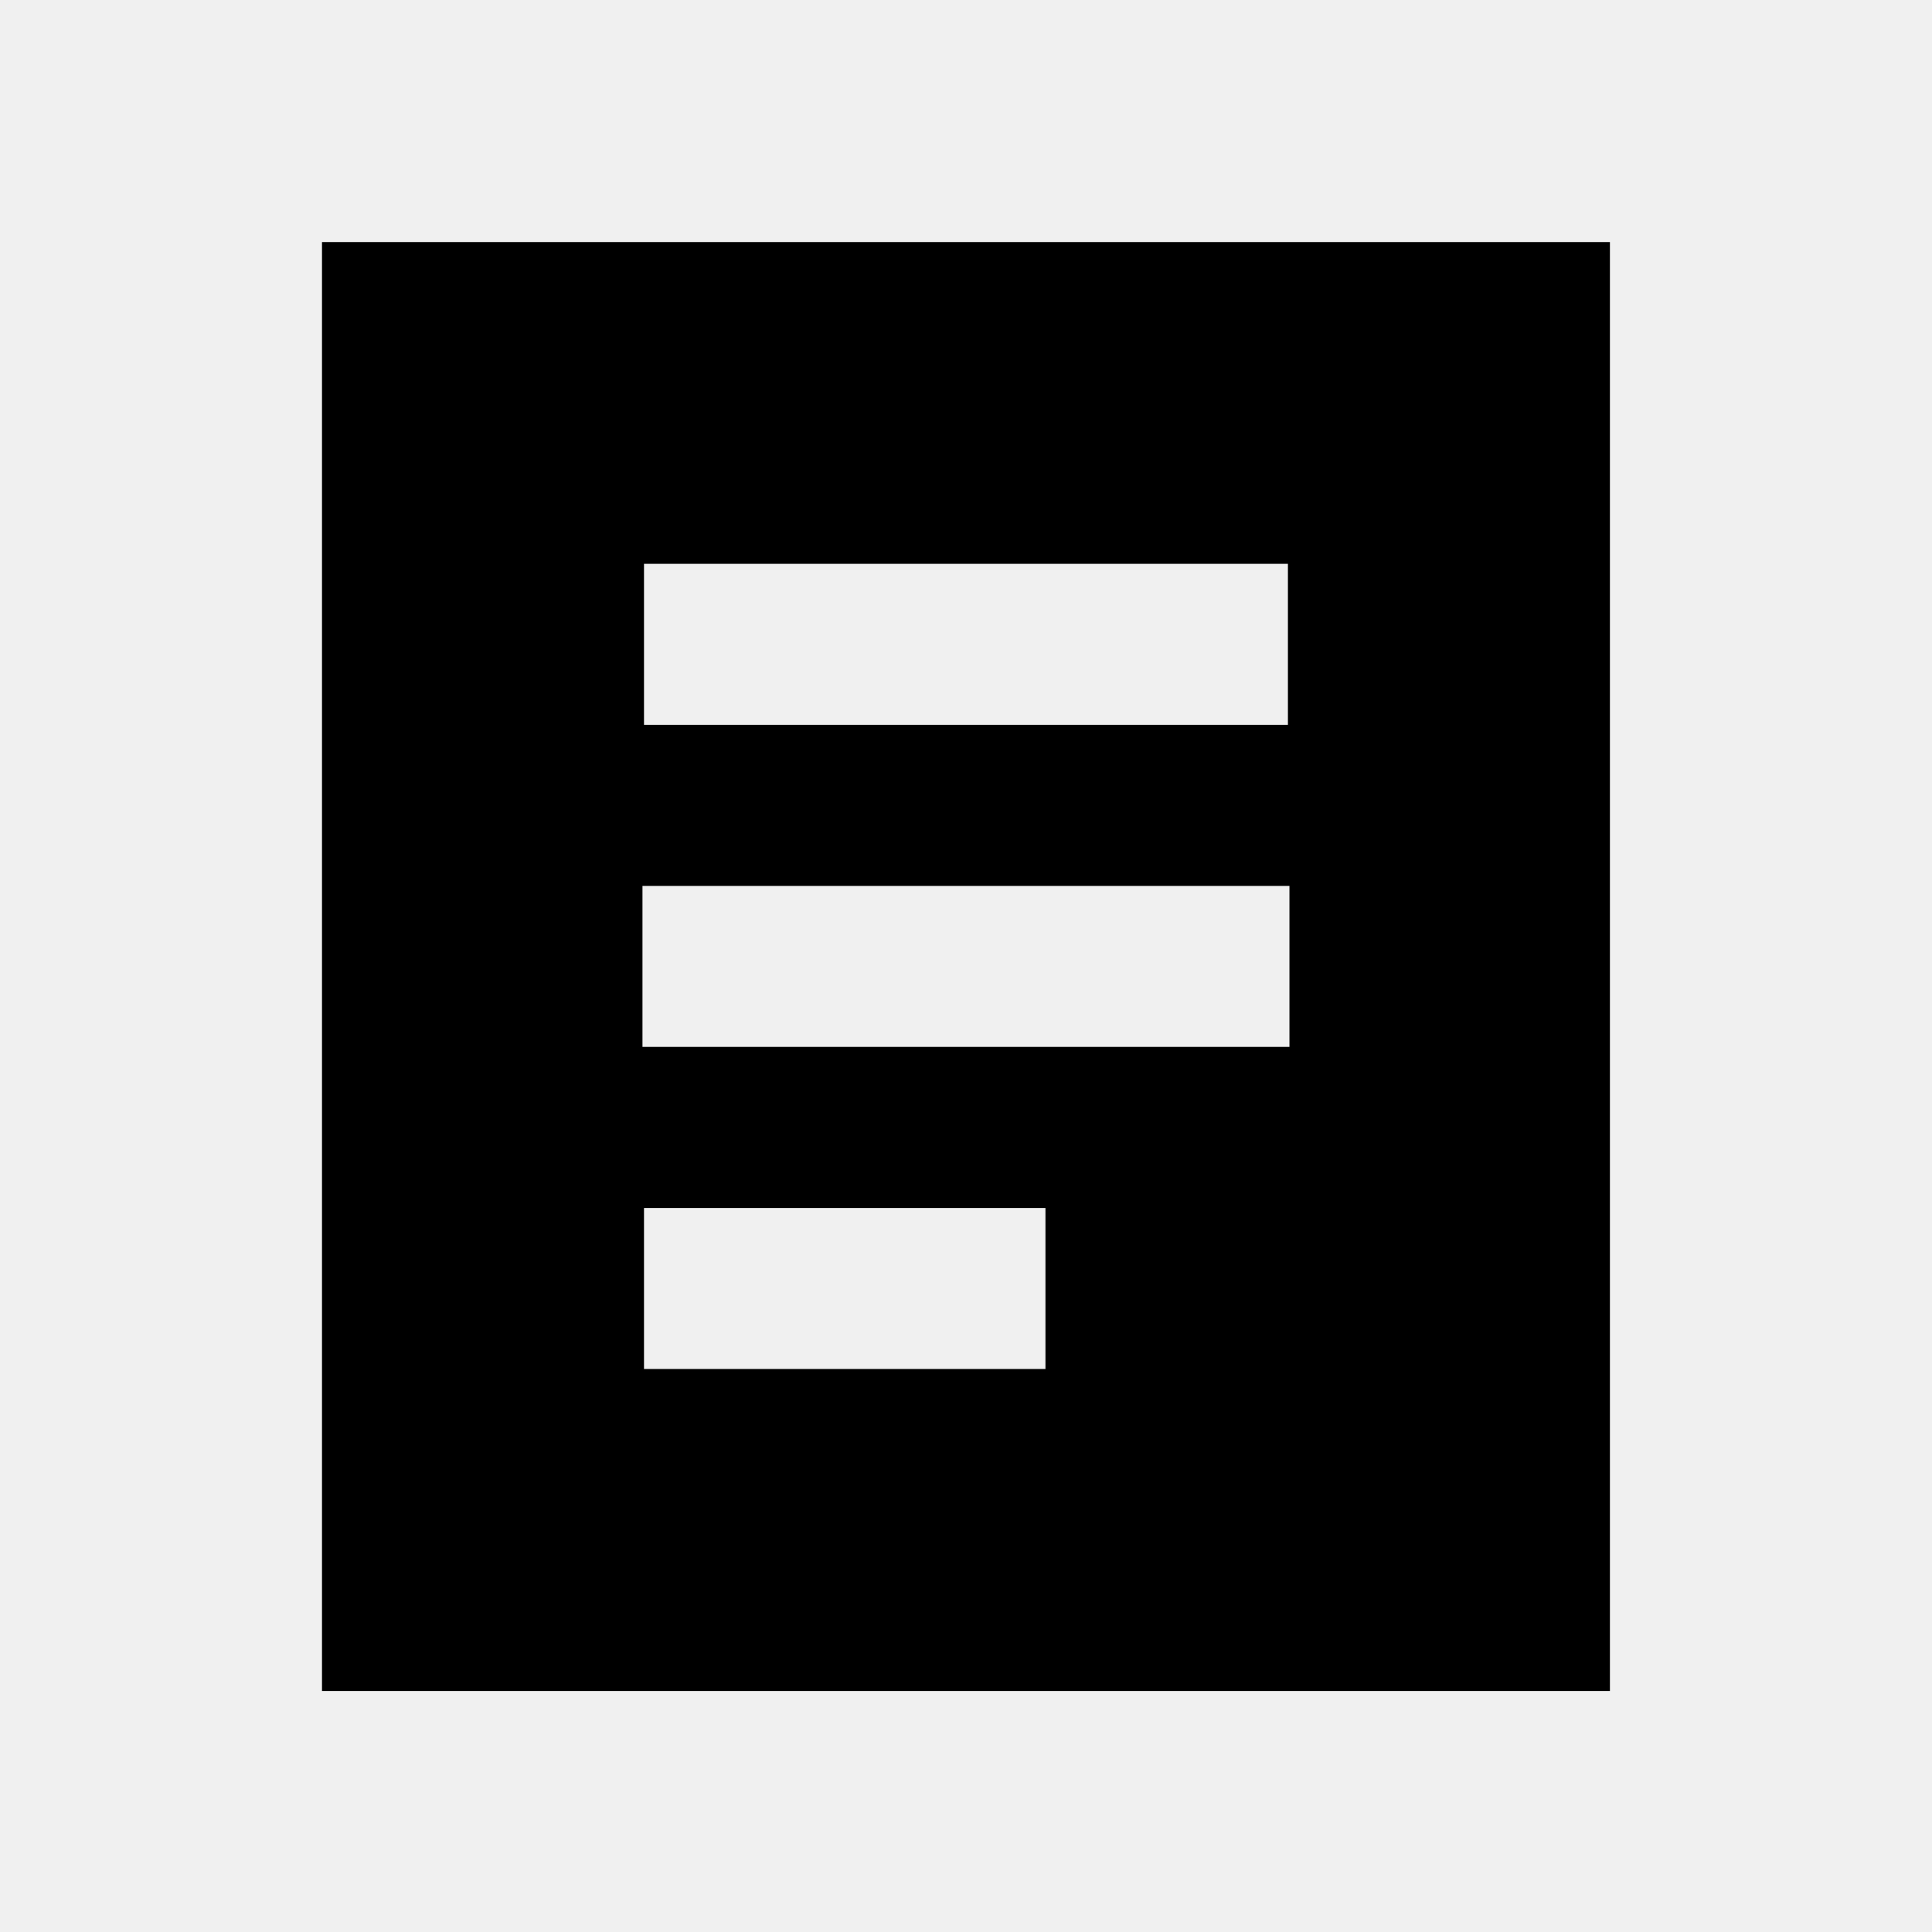
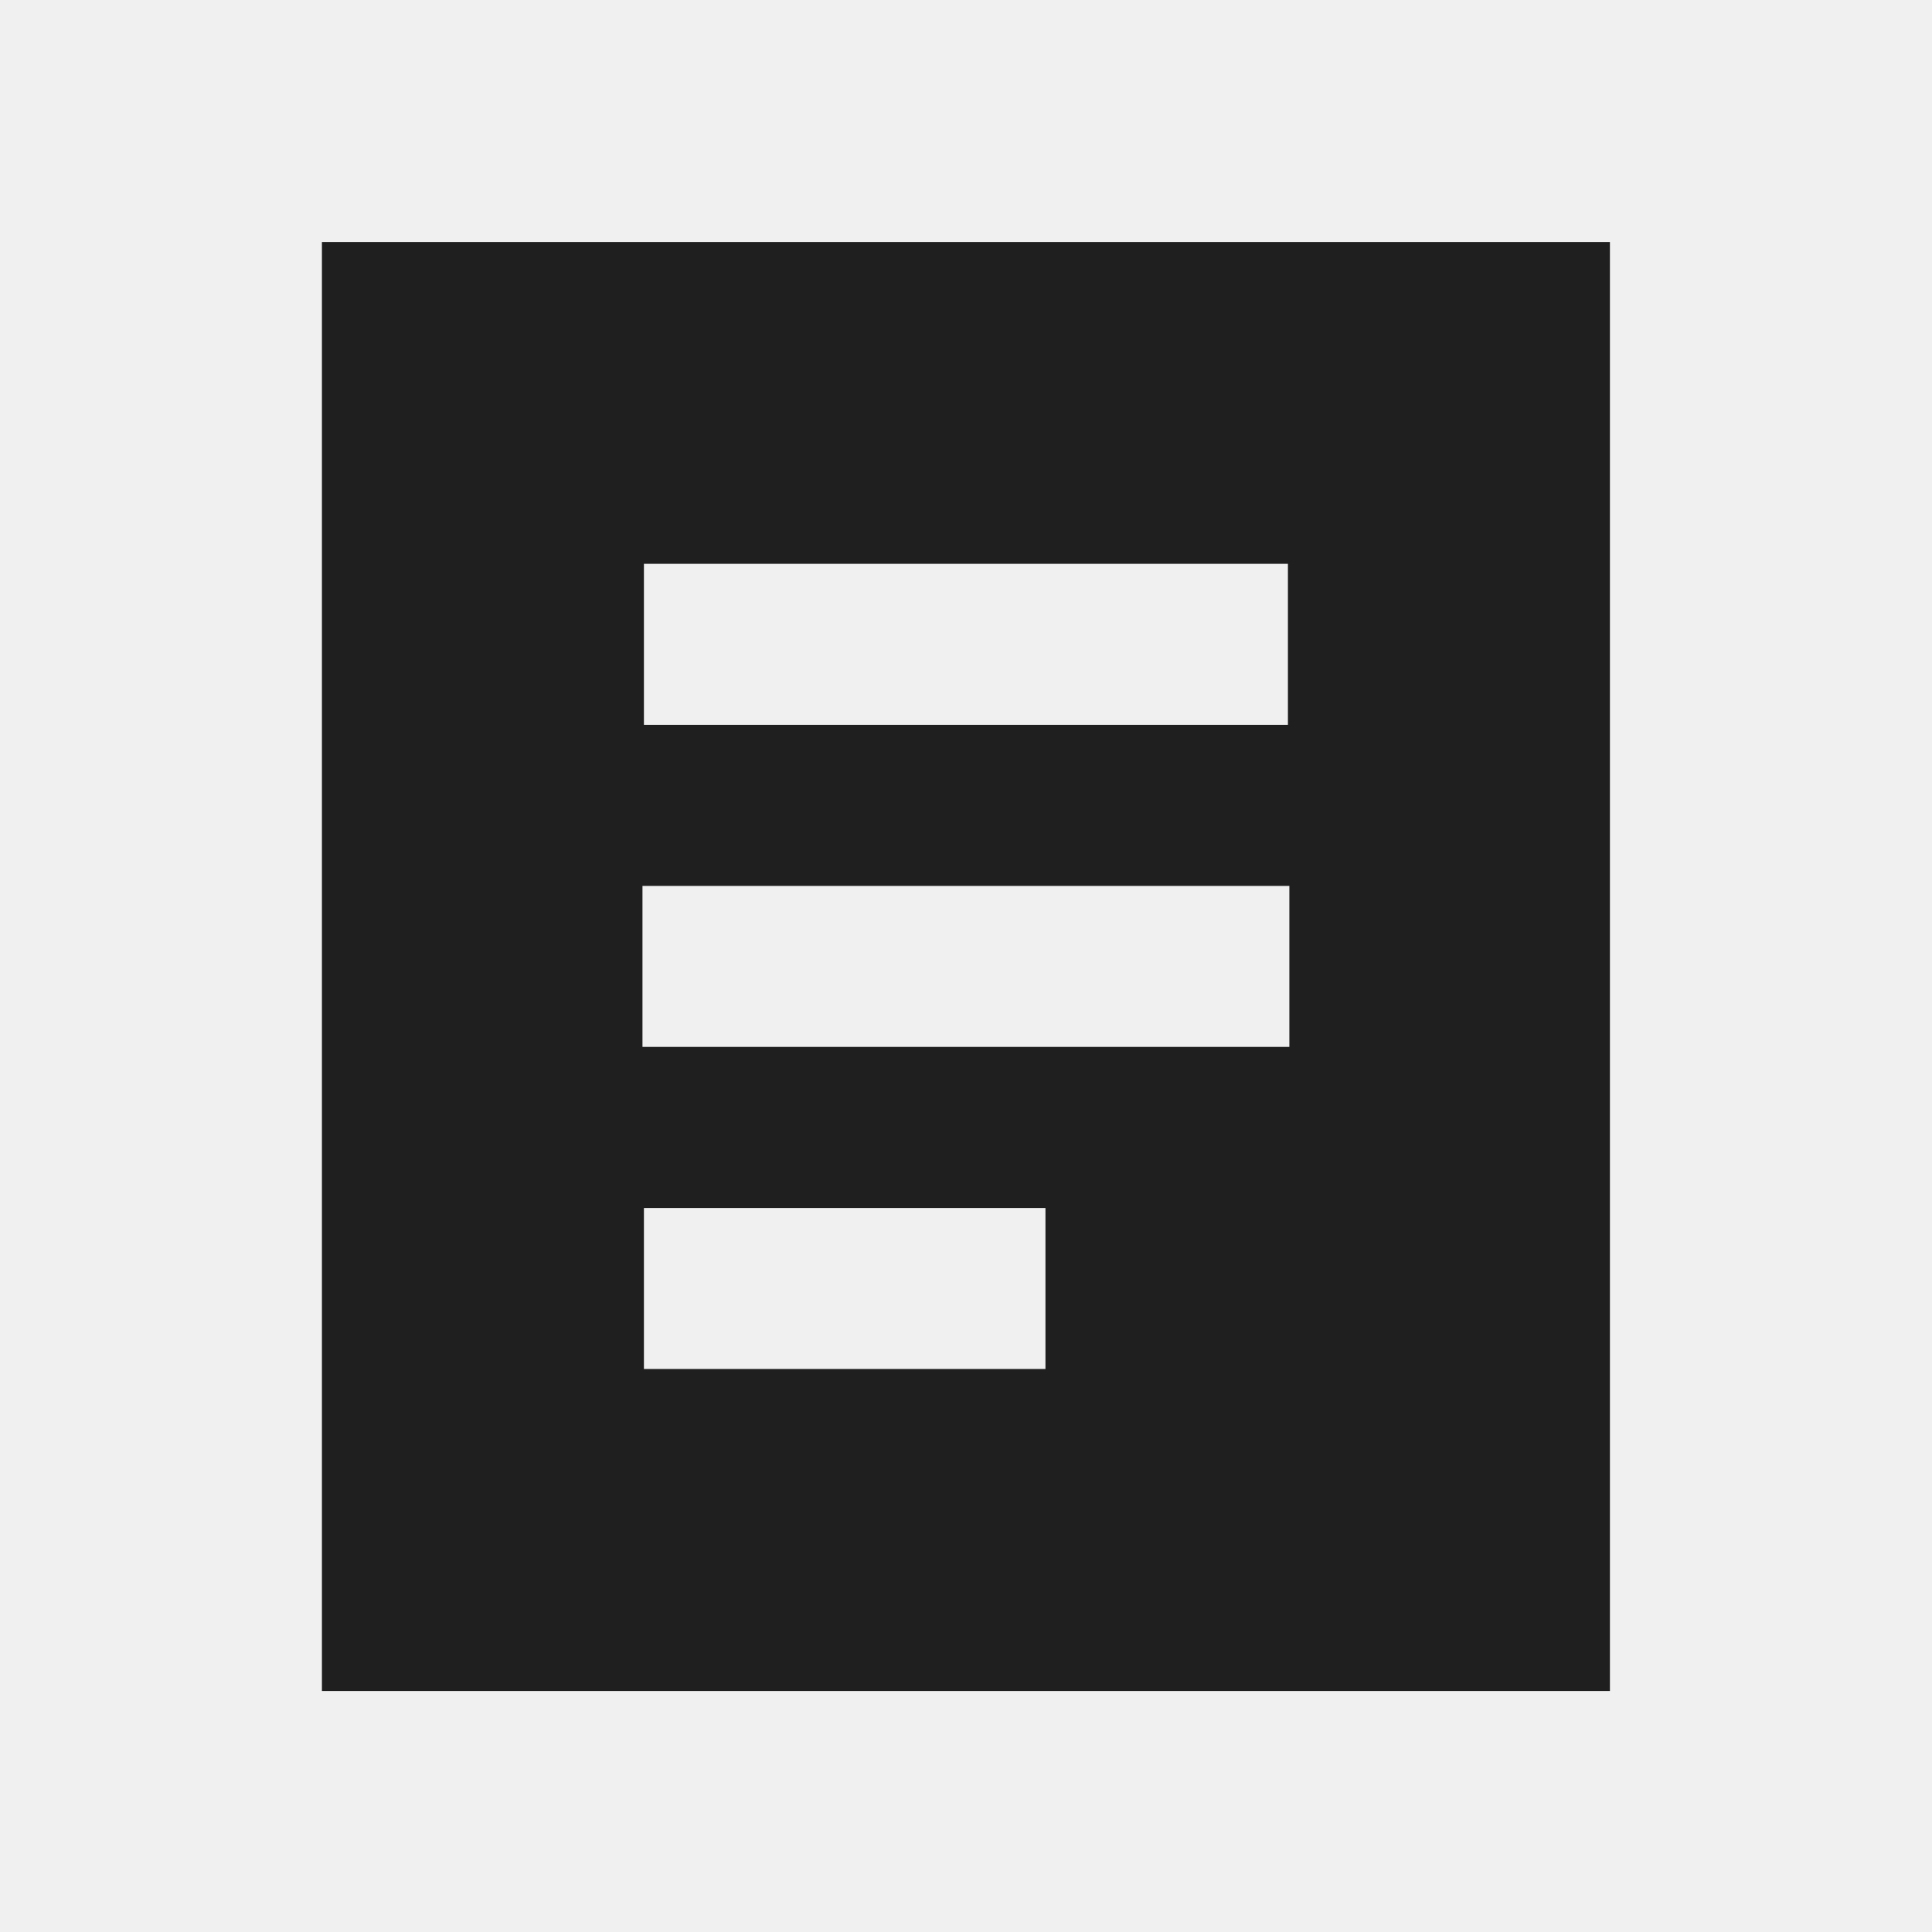
- <svg xmlns="http://www.w3.org/2000/svg" width="24" height="24" viewBox="0 0 24 24" fill="none">
-   <path d="M19.999 21.006H4V3.007H19.999V21.006ZM8 15.006V17.006H12.987V15.006H8ZM7.981 13.005H16.018V11.005H7.981V13.005ZM8 9.004H15.999V7.004H8V9.004Z" fill="currentColor" />
+ <svg xmlns="http://www.w3.org/2000/svg" width="24" height="24" fill="none">
+   <g clip-path="url(#clip0_220_1703)">
+     <path fill-rule="evenodd" clip-rule="evenodd" d="M19.999 21.006h-16v-18h16v18zm-12-6v2h4.988v-2H8zm-.018-2.001h8.036v-2H7.981v2zM8 9.004h7.999v-2h-8v2z" fill="#1F1F1F" />
+   </g>
+   <defs>
+     <clipPath id="clip0_220_1703">
+       <path fill="#fff" d="M0 0H24V24H0z" />
+     </clipPath>
+   </defs>
</svg>
